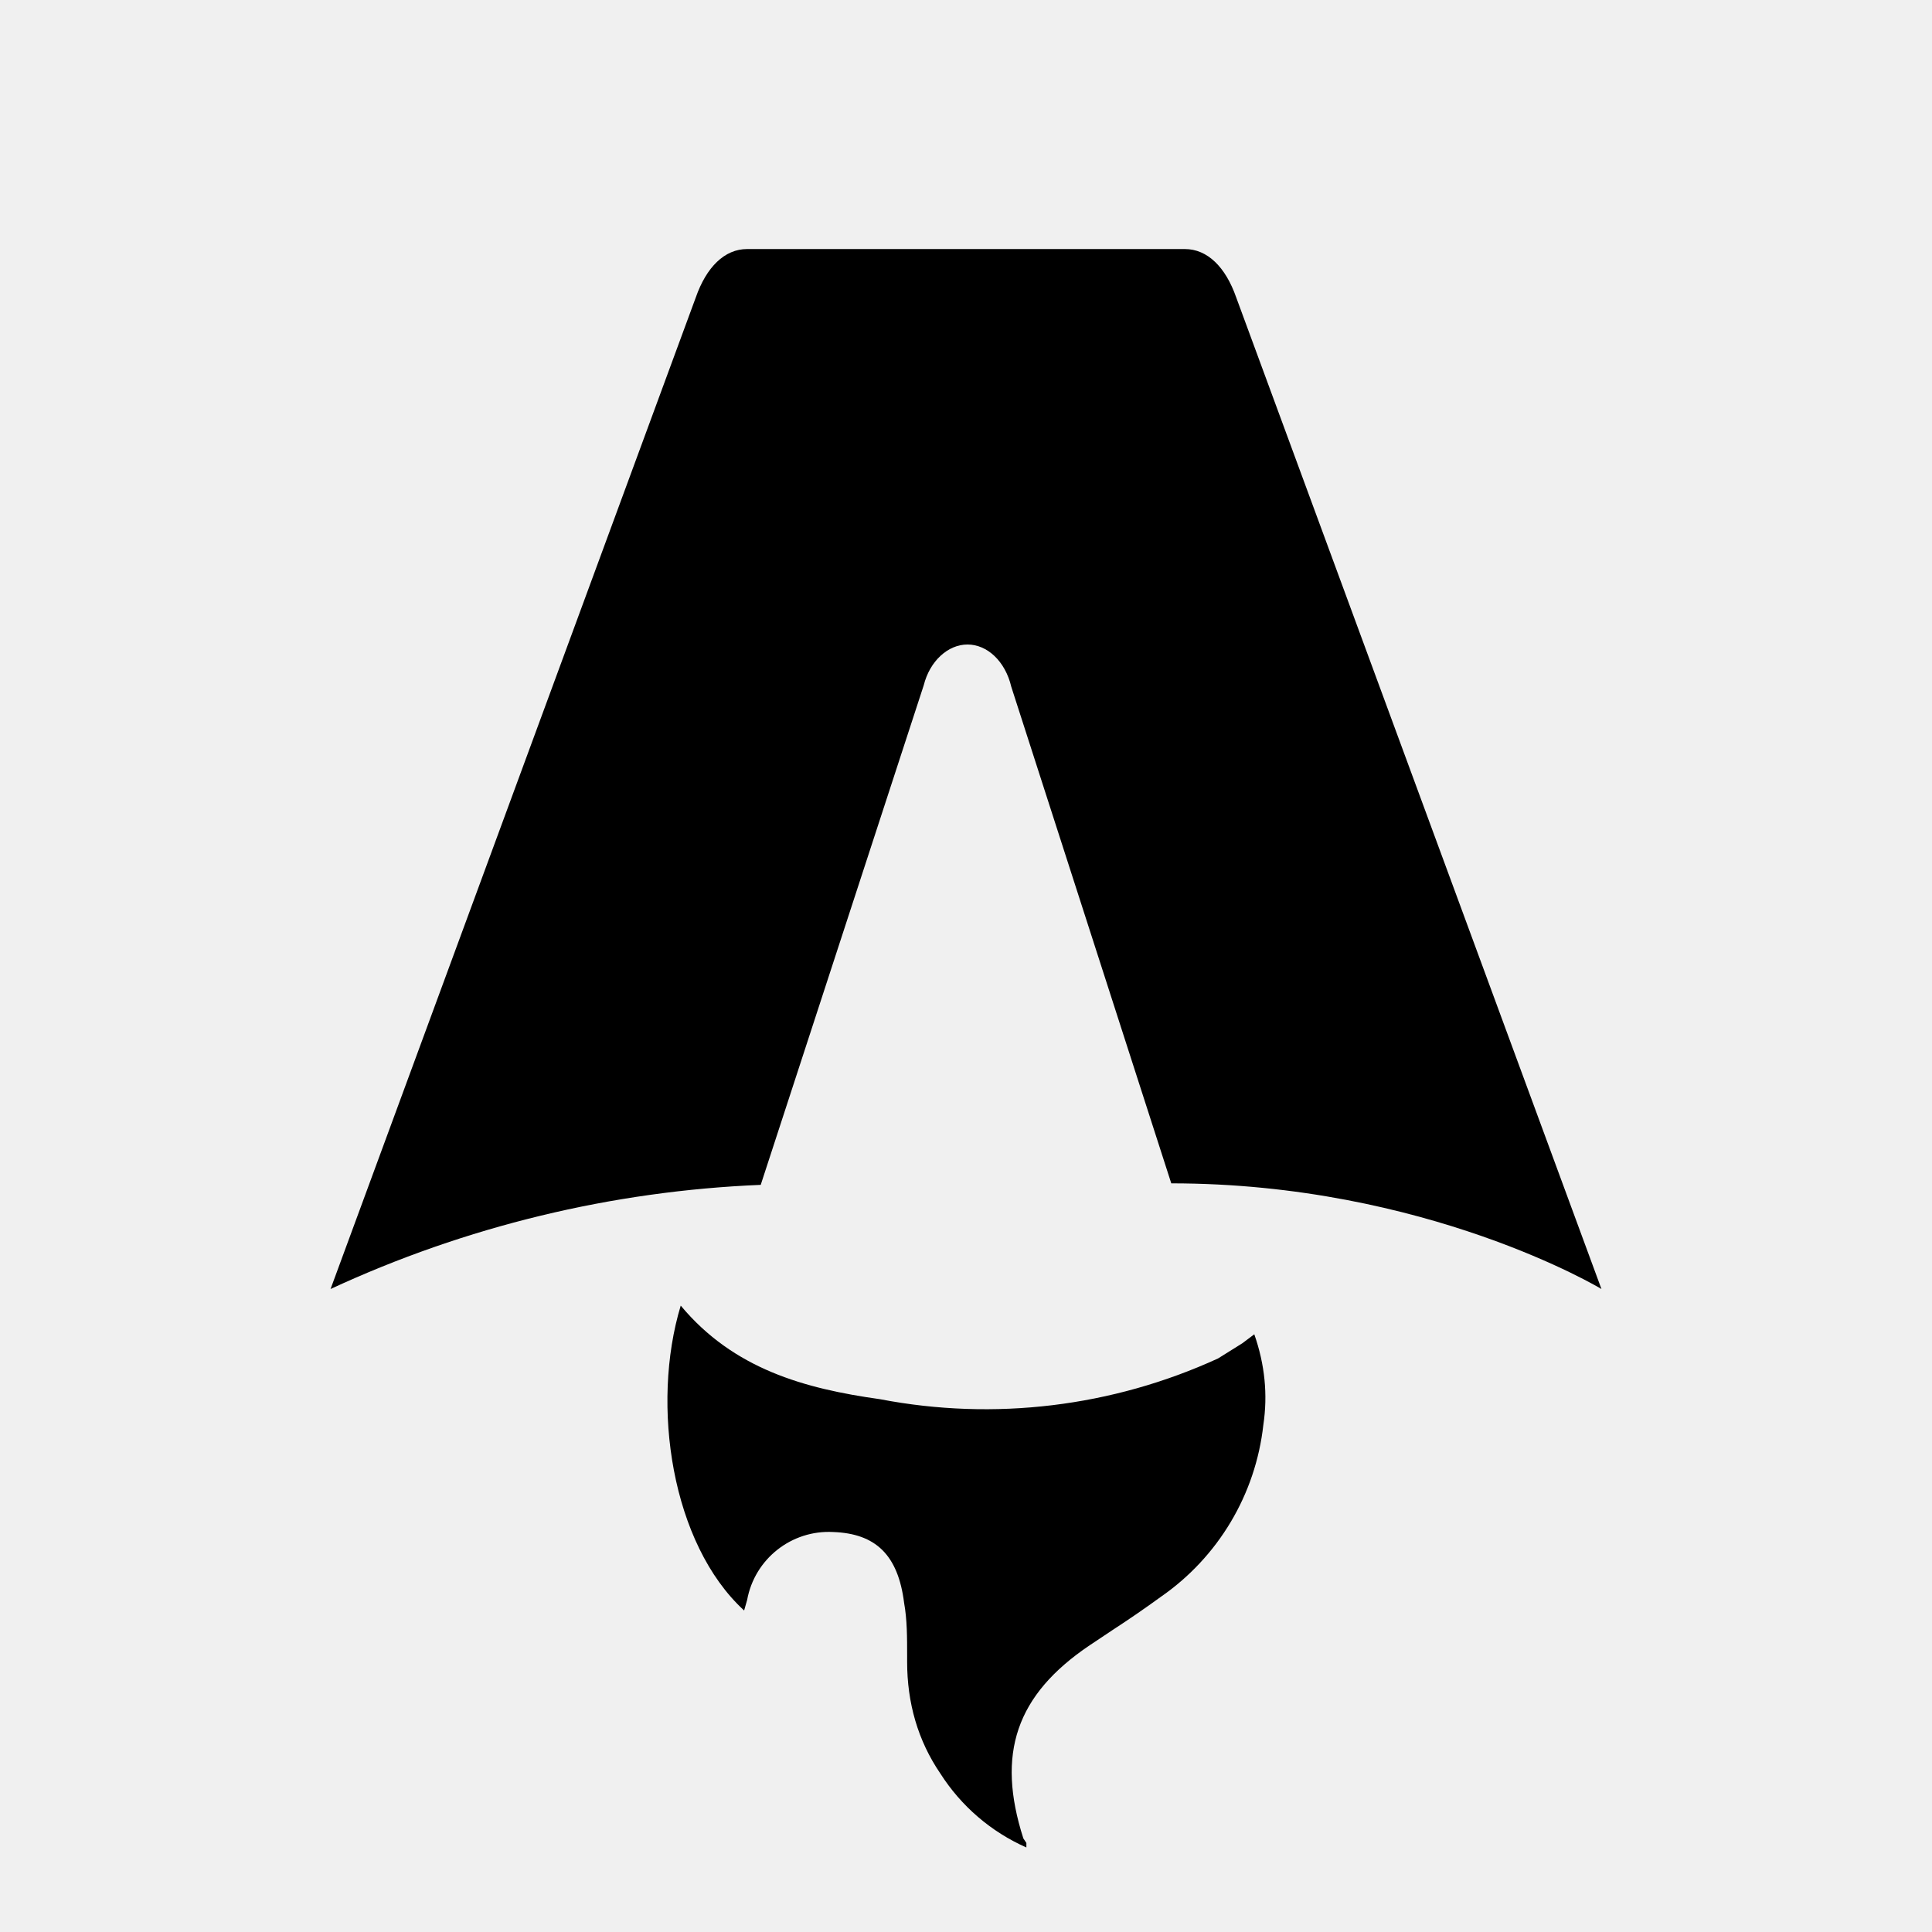
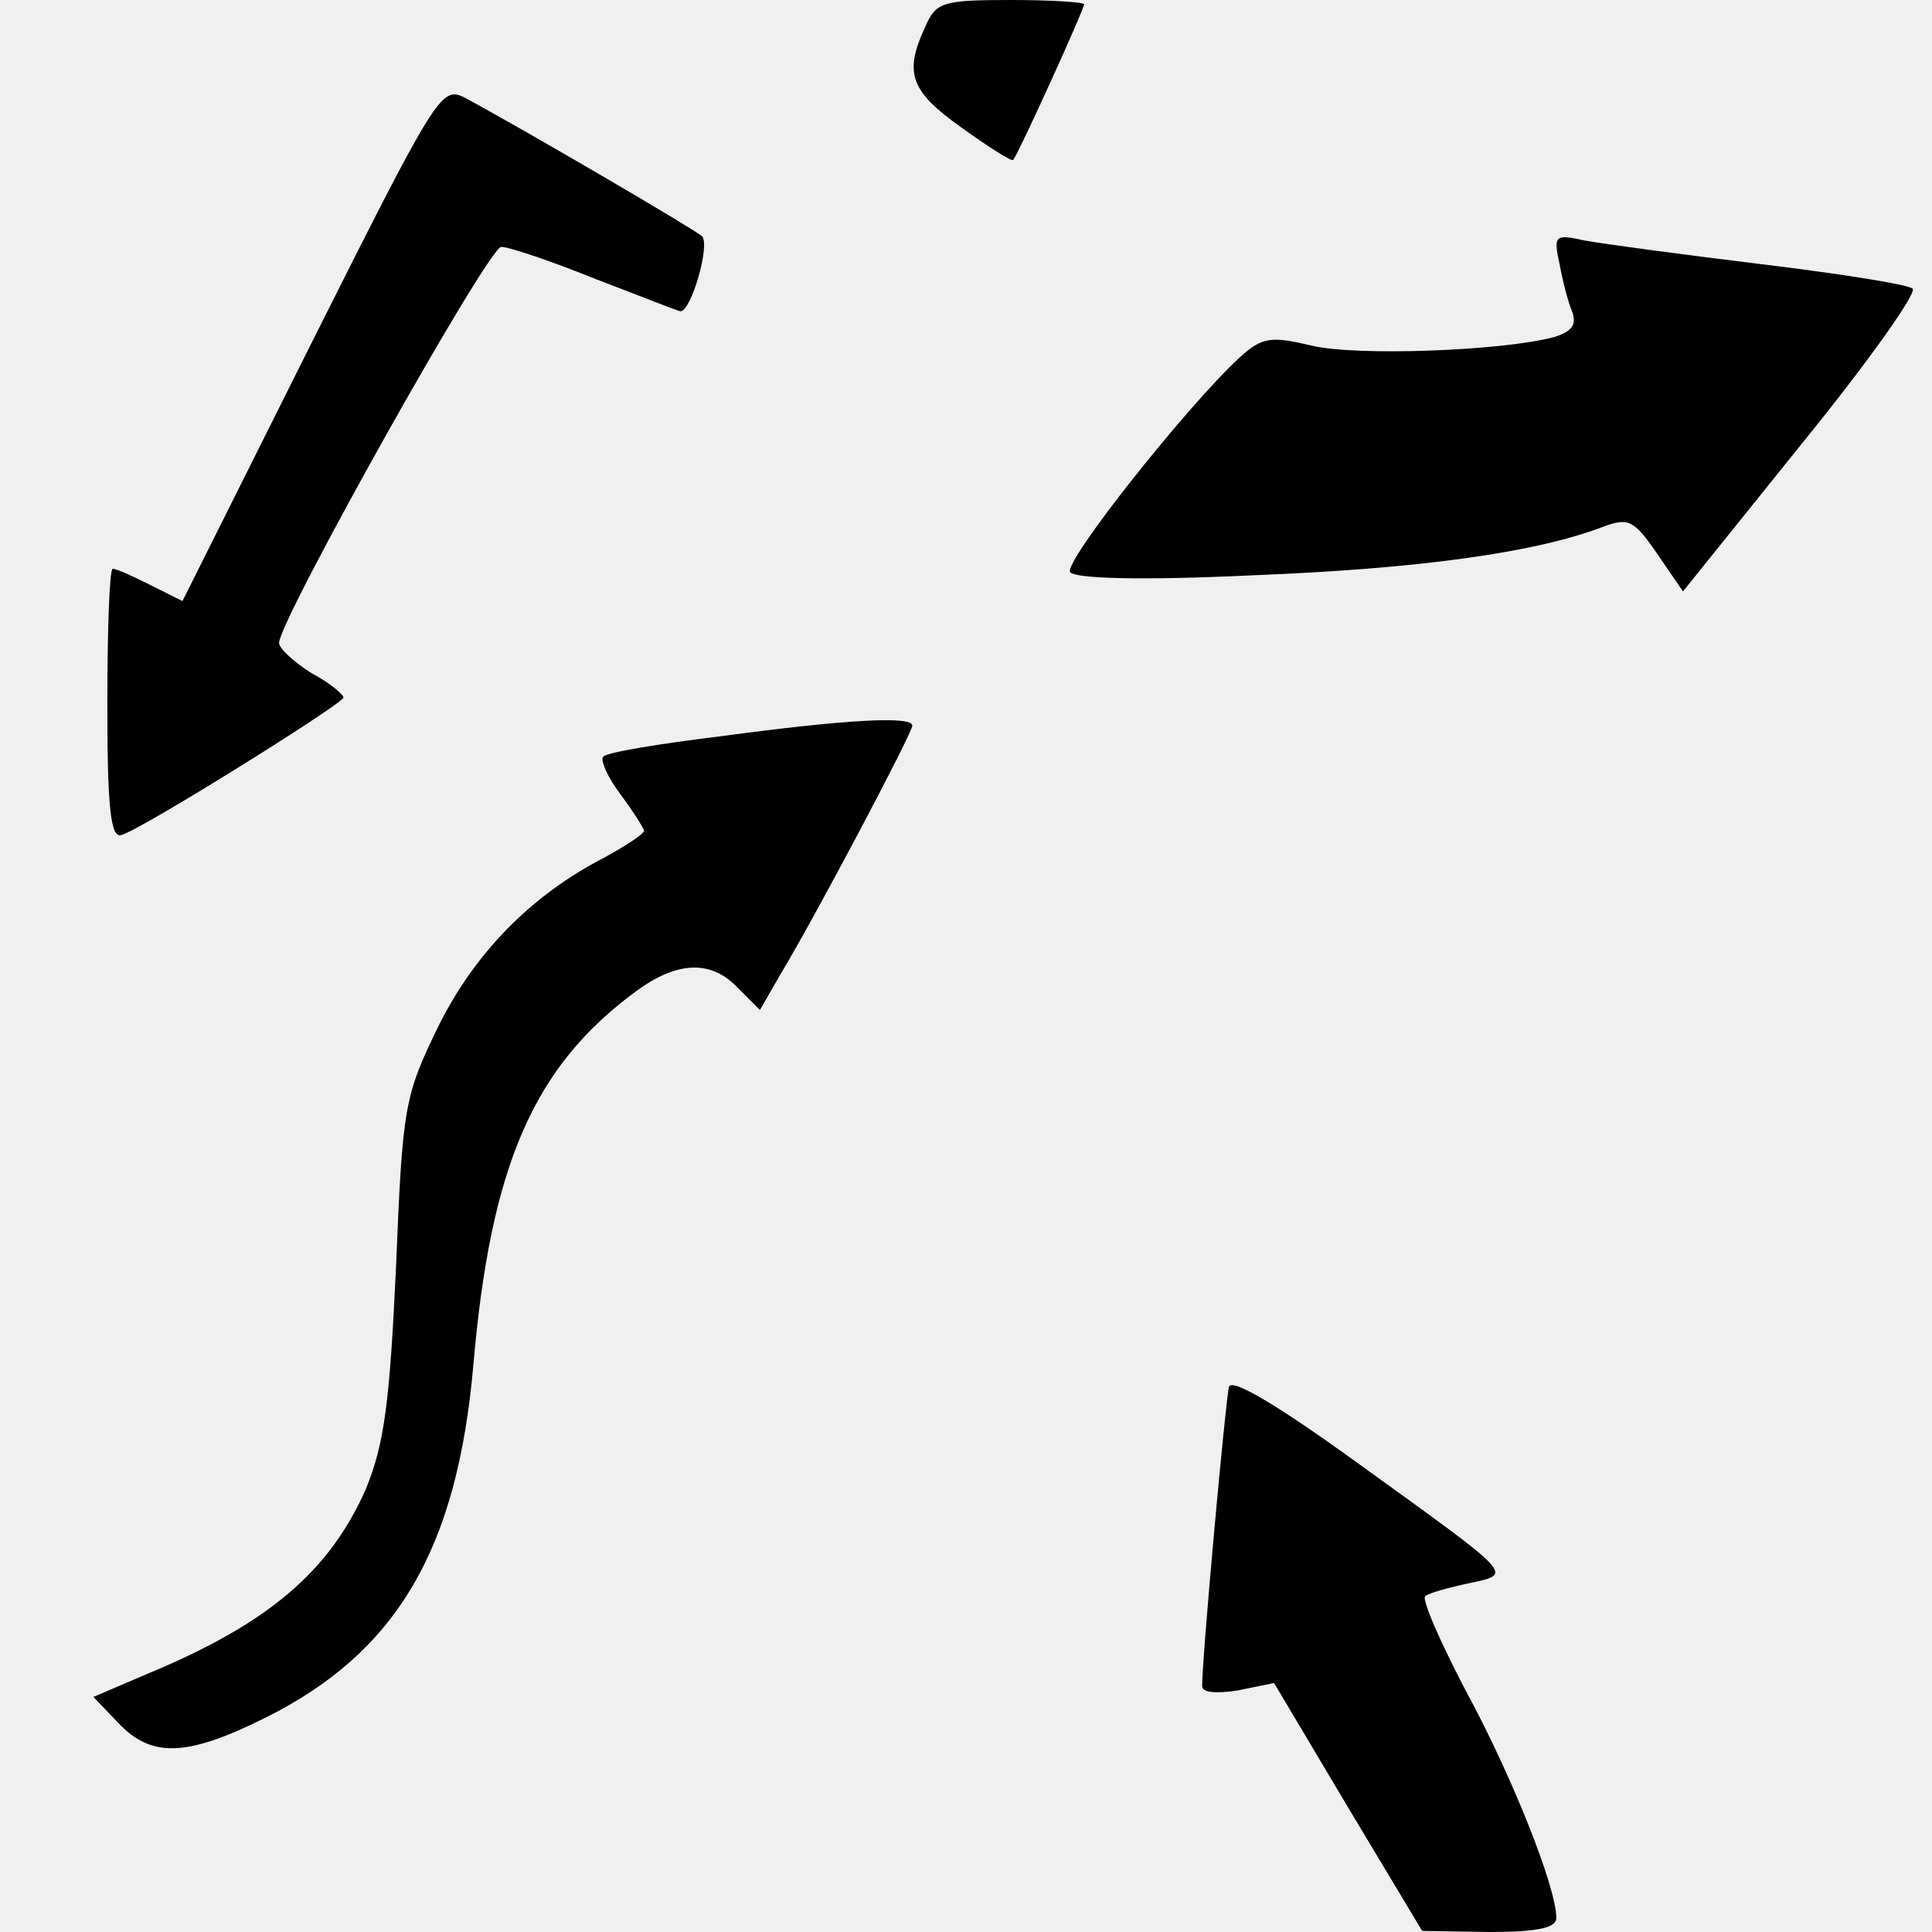
- <svg xmlns="http://www.w3.org/2000/svg" fill="none" viewBox="0 0 128 128">
-   <path d="M50.4 78.5a75.1 75.1 0 0 0-28.5 6.9l24.2-65.7c.7-2 1.9-3.2 3.4-3.2h29c1.5 0 2.7 1.2 3.4 3.2l24.2 65.7s-11.6-7-28.5-7L67 45.5c-.4-1.7-1.6-2.8-2.9-2.8-1.3 0-2.5 1.1-2.9 2.7L50.4 78.5Zm-1.1 28.2Zm-4.2-20.2c-2 6.6-.6 15.8 4.2 20.2a17.5 17.5 0 0 1 .2-.7 5.5 5.5 0 0 1 5.7-4.5c2.8.1 4.3 1.5 4.7 4.7.2 1.1.2 2.3.2 3.5v.4c0 2.7.7 5.2 2.2 7.4a13 13 0 0 0 5.7 4.9v-.3l-.2-.3c-1.8-5.6-.5-9.5 4.4-12.8l1.5-1a73 73 0 0 0 3.2-2.2 16 16 0 0 0 6.8-11.4c.3-2 .1-4-.6-6l-.8.6-1.6 1a37 37 0 0 1-22.4 2.7c-5-.7-9.7-2-13.2-6.2Z" />
-   <style>
-         path { fill: #000; }
-         @media (prefers-color-scheme: dark) {
-             path { fill: #FFF; }
-         }
-     </style>
+ <svg xmlns="http://www.w3.org/2000/svg" version="1.0" width="180pt" height="180pt" viewBox="0 0 180 180" preserveAspectRatio="xMidYMid meet">
+   <g transform="translate(0,180) scale(0.1,-0.1)" fill="#000000" stroke="none">
+     <path d="M862 1775 c-20 -43 -14 -60 34 -94 25 -18 47 -32 48 -30 5 6 66 140 66 145 0 2 -31 4 -68 4 -64 0 -70 -2 -80 -25z" />
+     <path d="M290 1480 l-120 -240 -30 15 c-16 8 -31 15 -35 15 -3 0 -5 -57 -5 -126 0 -96 3 -125 13 -122 17 4 206 122 207 128 0 3 -13 14 -30 23 -16 10 -30 23 -30 28 0 21 195 369 207 369 7 0 46 -13 88 -30 42 -16 77 -30 79 -30 10 0 28 62 20 70 -8 7 -167 100 -221 129 -22 11 -26 4 -143 -229z" />
+     <path d="M1453 1554 c3 -16 8 -36 12 -45 4 -12 -1 -18 -17 -23 -48 -13 -185 -18 -226 -8 -38 9 -46 8 -67 -11 -48 -44 -164 -190 -158 -200 4 -6 65 -8 170 -3 154 6 263 21 326 45 24 9 29 7 51 -25 l24 -35 111 138 c61 75 107 140 103 144 -4 4 -68 14 -142 23 -74 9 -148 19 -164 22 -27 6 -29 5 -23 -22z" />
+     <path d="M671 1114 c-57 -7 -106 -15 -109 -19 -3 -3 4 -19 16 -35 12 -16 22 -32 22 -34 0 -3 -17 -14 -37 -25 -68 -35 -121 -89 -155 -158 -31 -64 -33 -73 -39 -223 -6 -128 -11 -165 -28 -207 -34 -77 -91 -126 -205 -173 l-49 -21 23 -24 c31 -33 64 -32 138 5 122 61 178 157 193 328 16 186 56 278 151 348 39 29 71 30 96 3 l20 -20 19 33 c32 53 123 225 123 232 0 9 -60 6 -179 -10z" />
+     <path d="M1145 508 c-3 -11 -25 -251 -25 -279 0 -6 13 -7 33 -4 l34 7 69 -116 69 -115 63 -1 c45 0 62 4 62 13 0 29 -42 134 -85 213 -24 46 -41 85 -37 87 4 3 22 8 41 12 41 9 44 5 -107 114 -72 52 -114 77 -117 69z" />
+   </g>
</svg>
